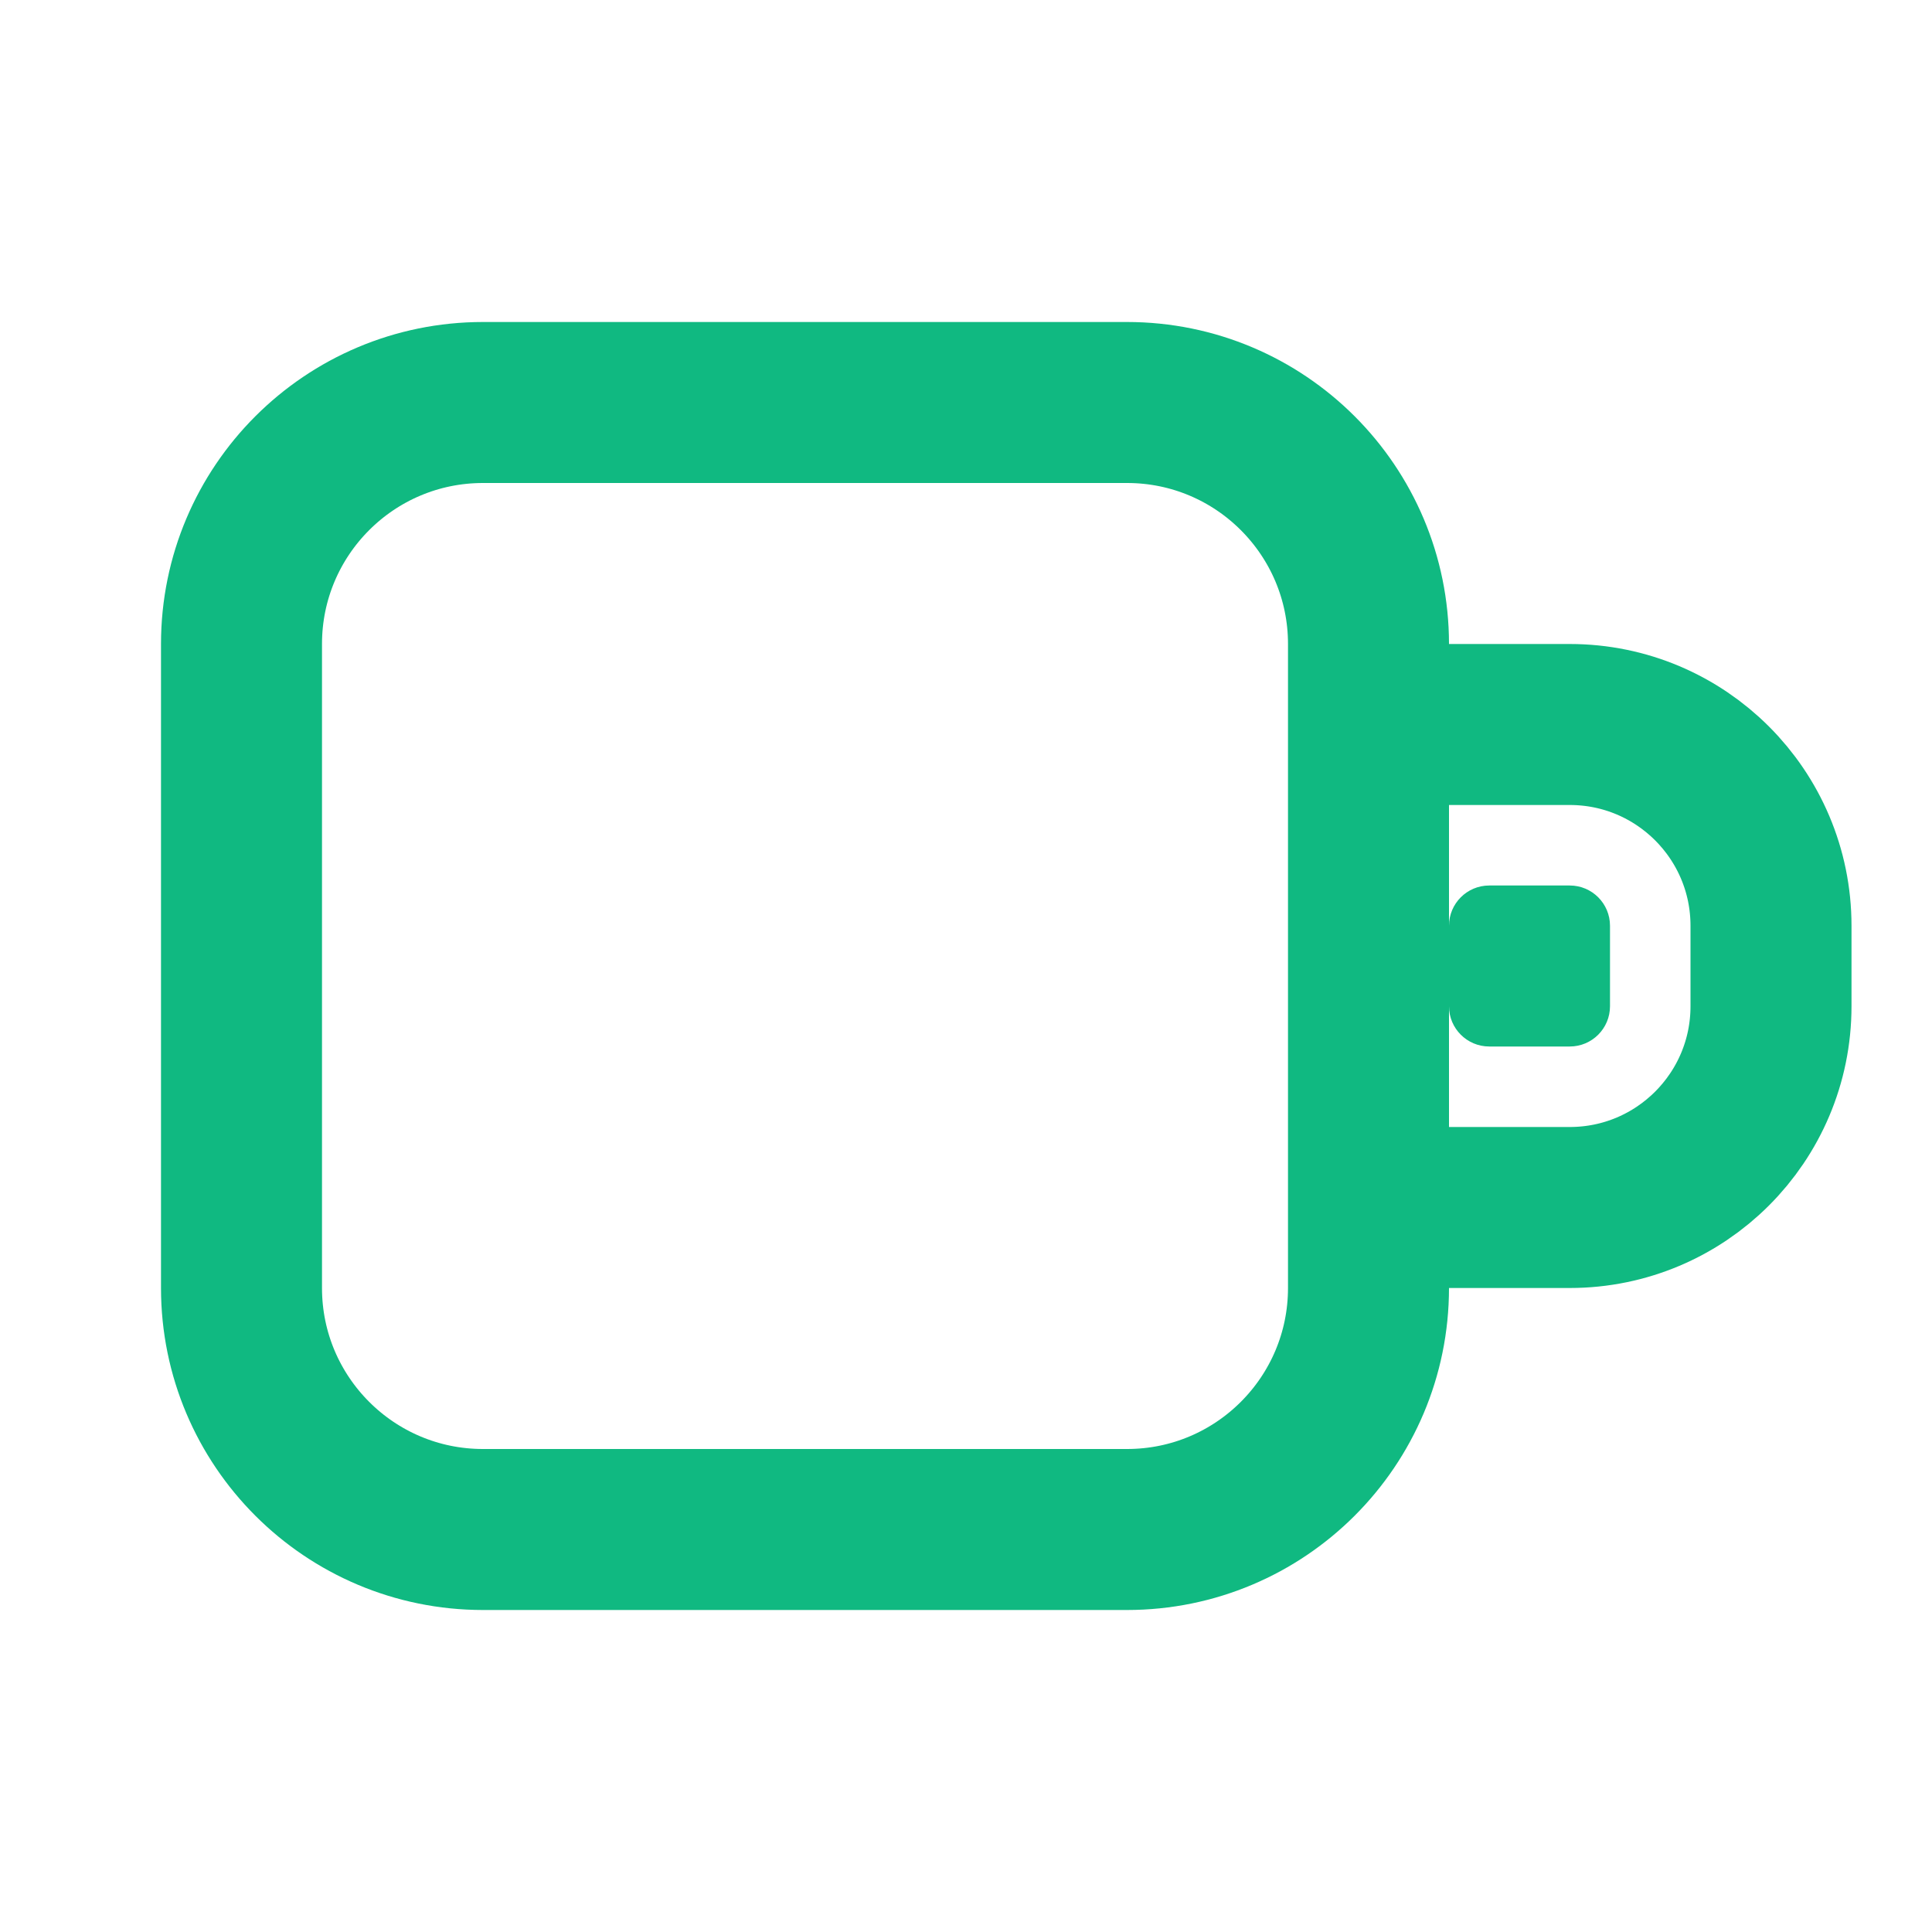
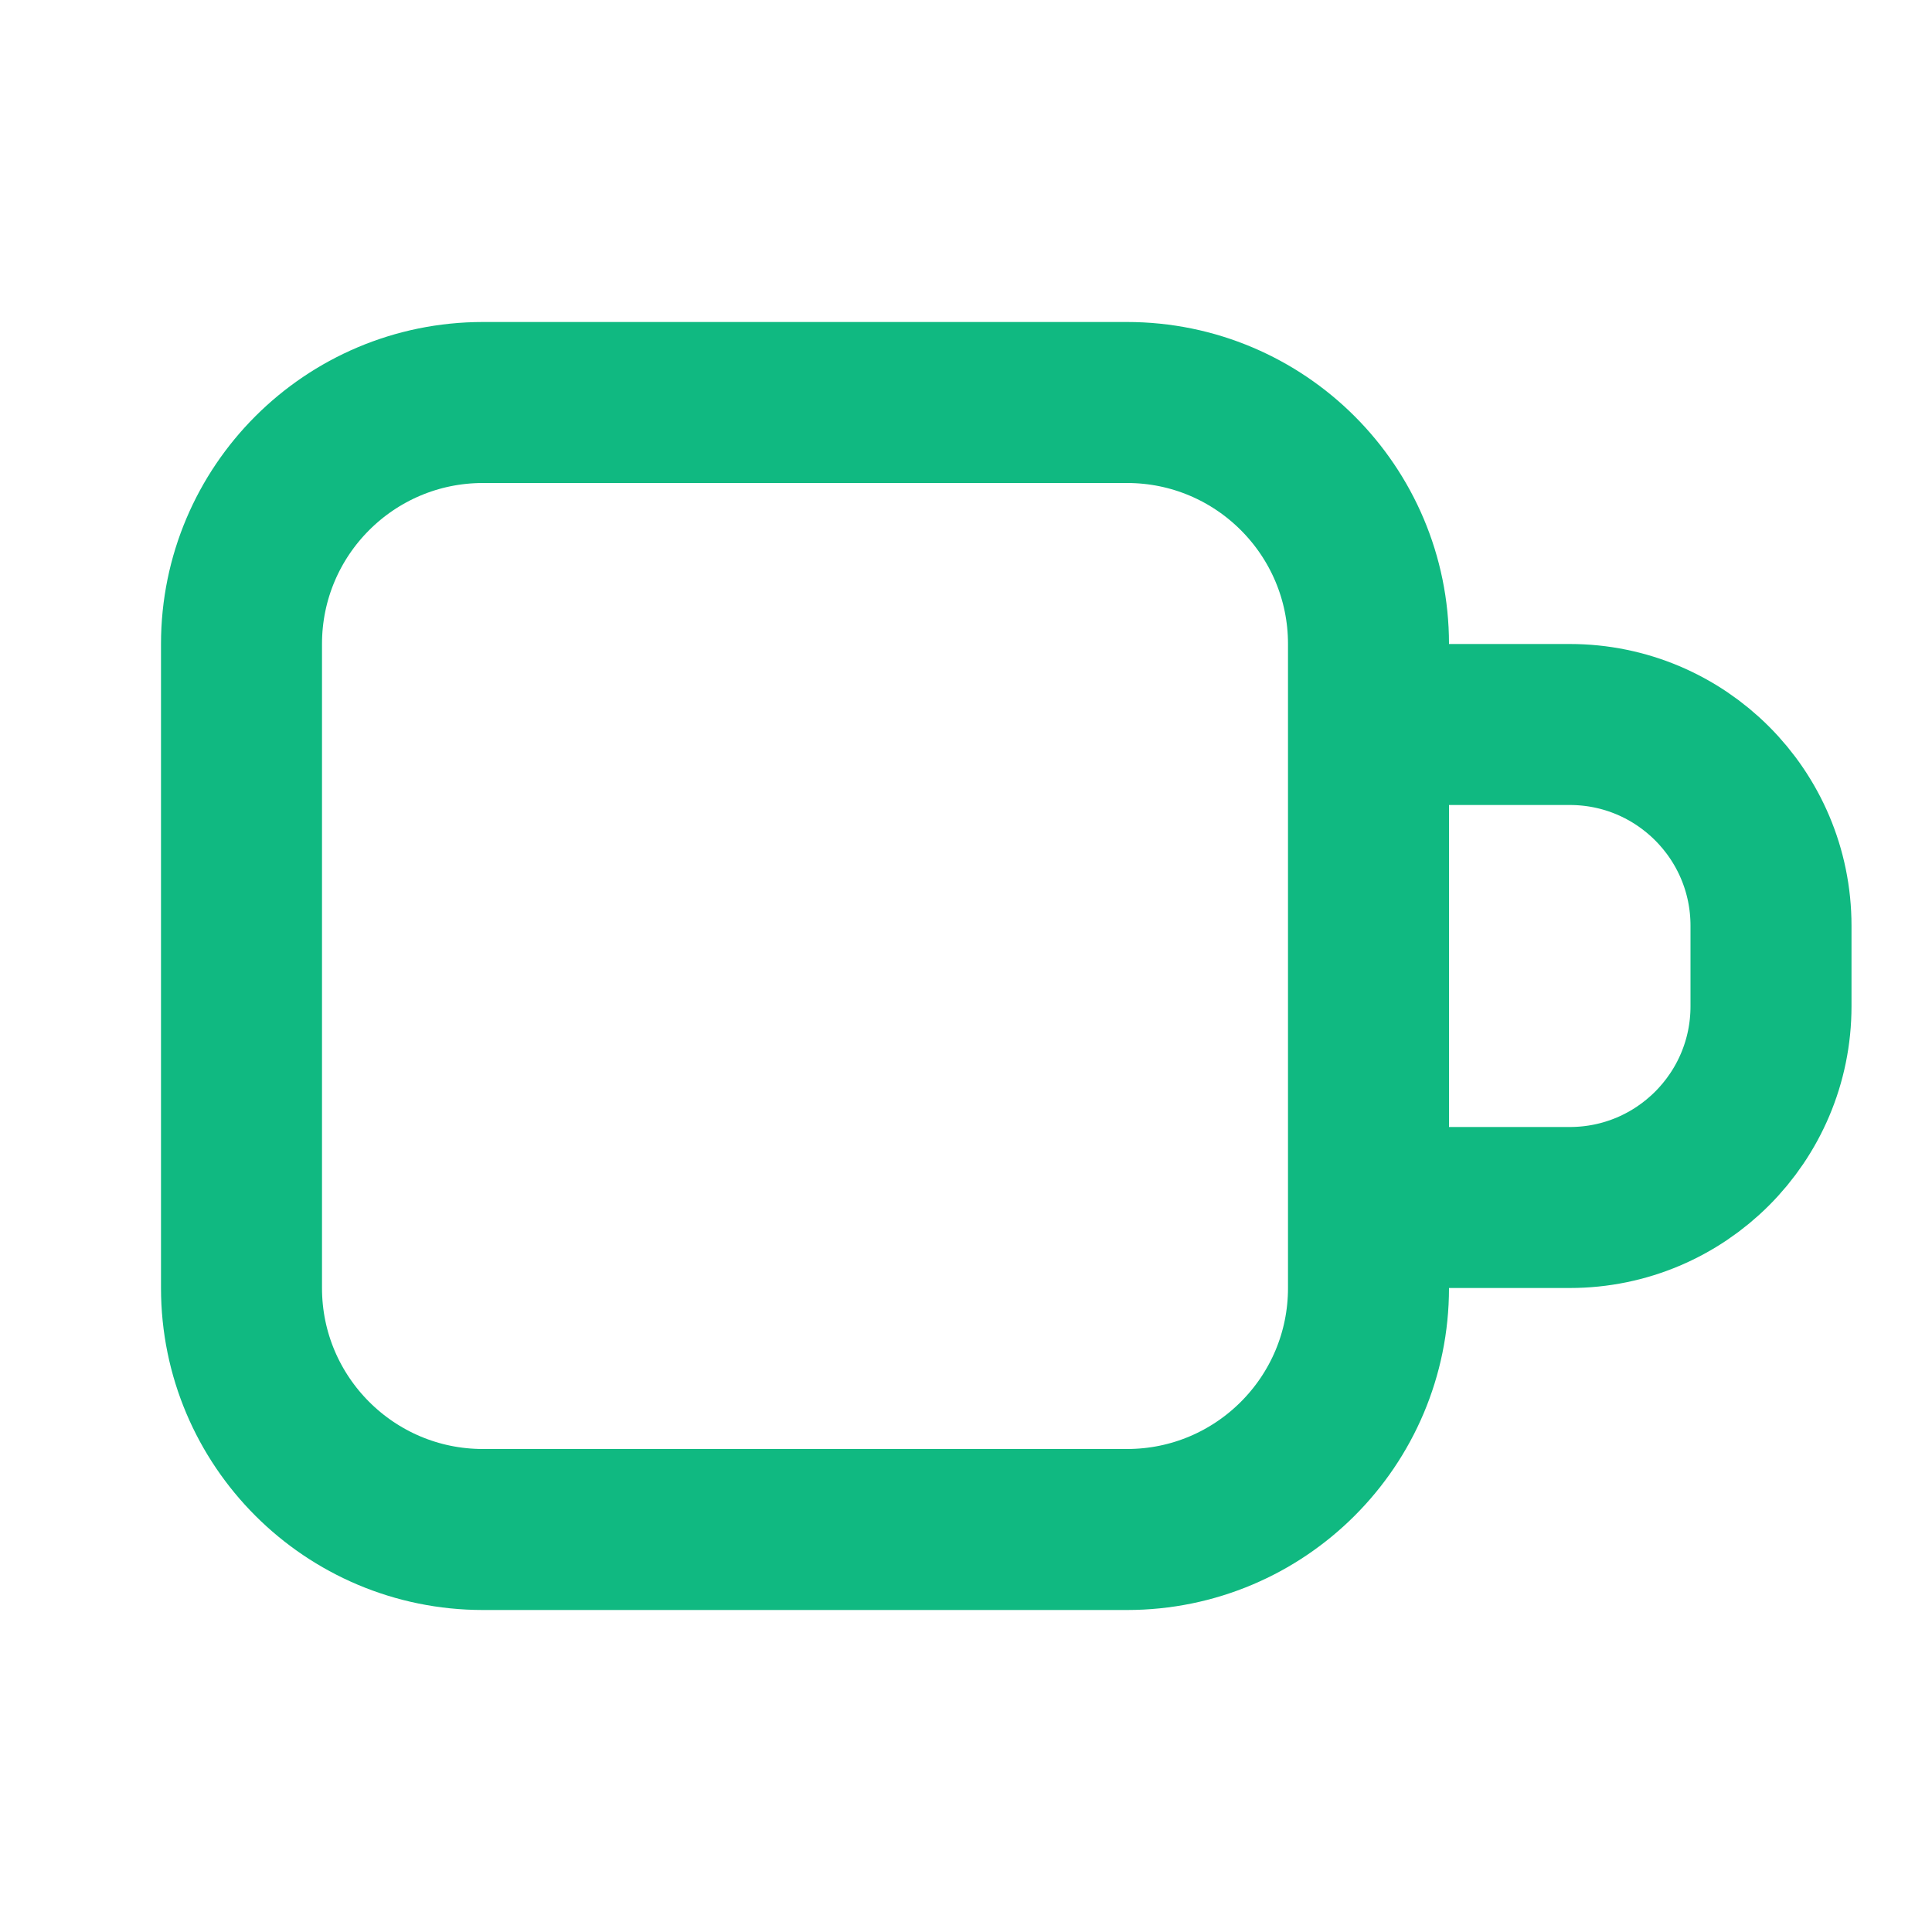
<svg xmlns="http://www.w3.org/2000/svg" viewBox="0 0 24 24" fill="none">
  <rect x="3" y="5" width="14" height="14" rx="3" stroke="#10b981" stroke-width="2" stroke-linejoin="round" />
  <path d="M17 9h2.5a2.5 2.5 0 0 1 2.5 2.5v1a2.5 2.5 0 0 1-2.5 2.5H17" stroke="#10b981" stroke-width="2" stroke-linejoin="round" />
-   <rect x="18" y="11" width="2" height="2" rx="0.5" fill="#10b981" />
</svg>
